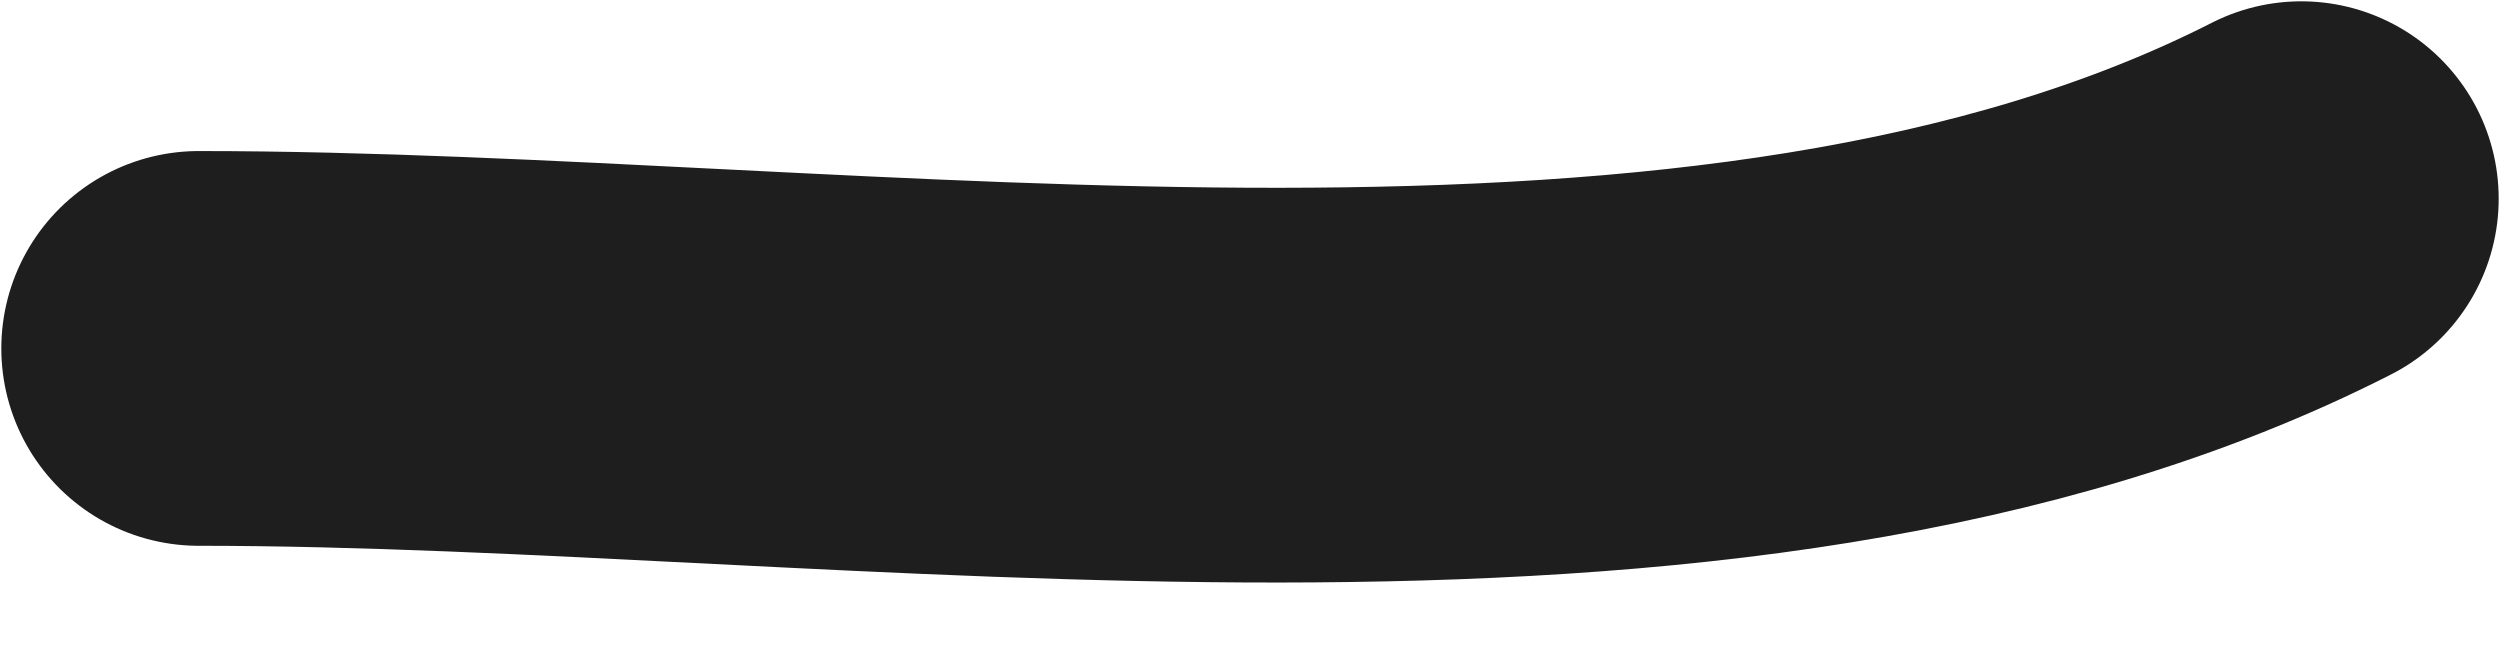
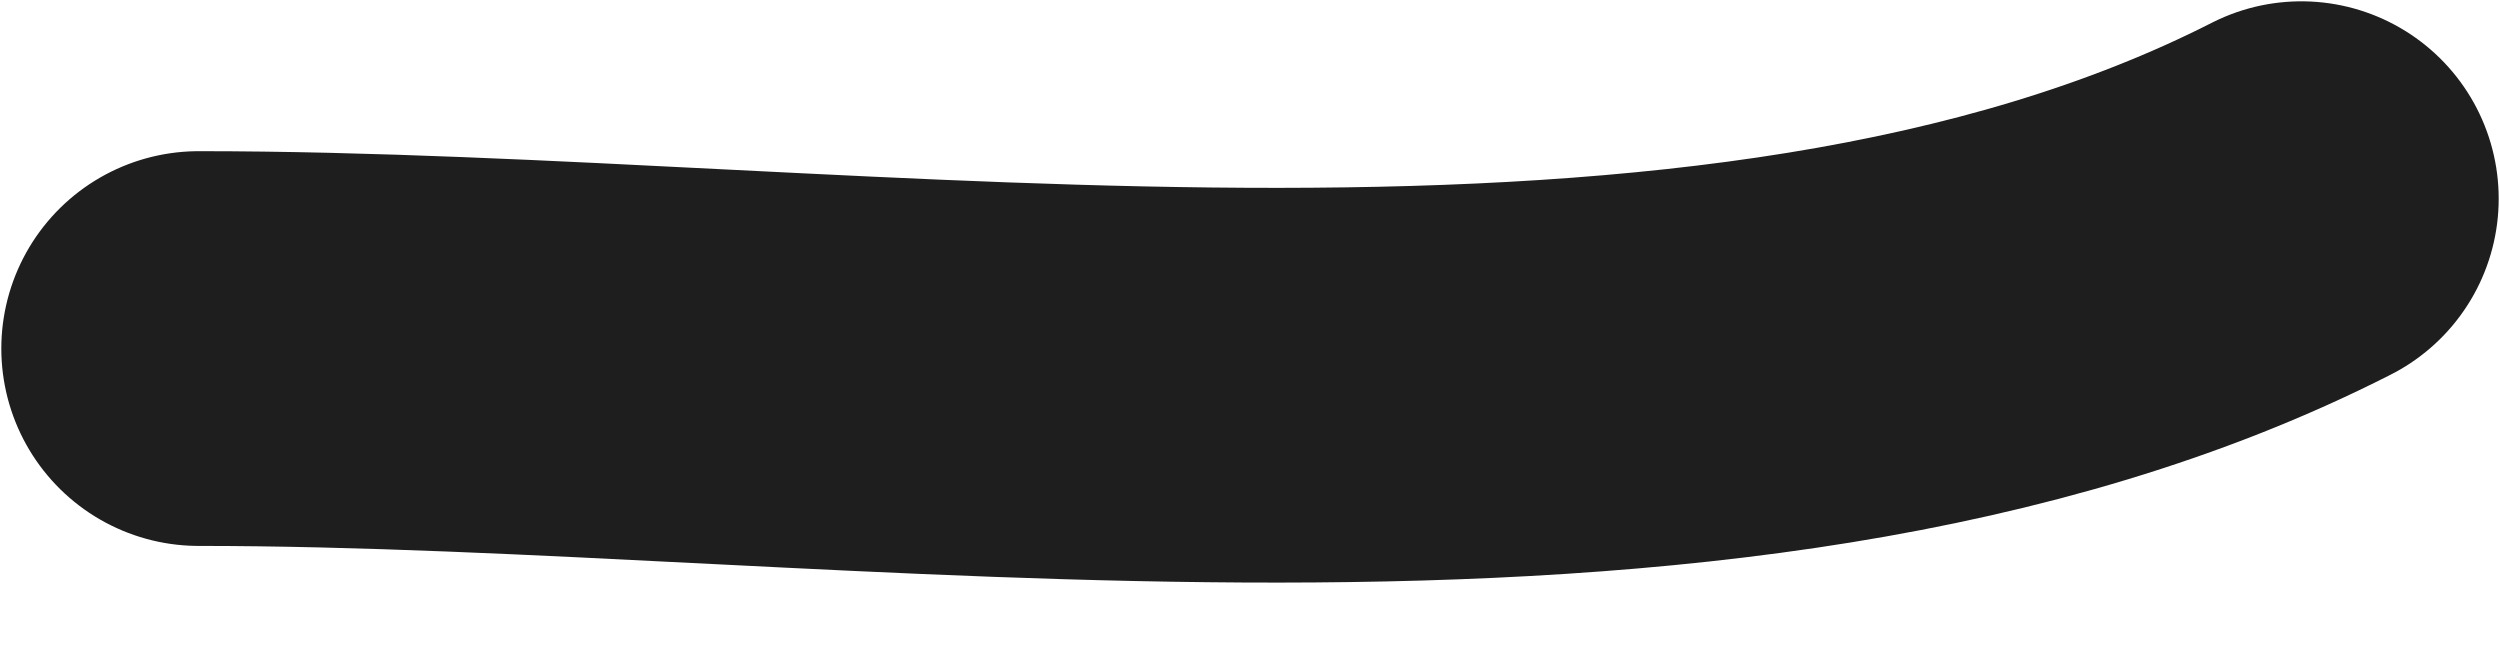
<svg xmlns="http://www.w3.org/2000/svg" width="19" height="5" viewBox="0 0 19 5" fill="none">
-   <path d="M1.51 2.648C6.536 2.648 13.045 3.772 17.49 1.51" stroke="#1E1E1E" stroke-width="3" stroke-linecap="round" stroke-linejoin="round" />
+   <path d="M1.51 2.649C6.536 2.649 13.045 3.772 17.49 1.51" stroke="#1E1E1E" stroke-width="3" stroke-linecap="round" stroke-linejoin="round" />
</svg>
